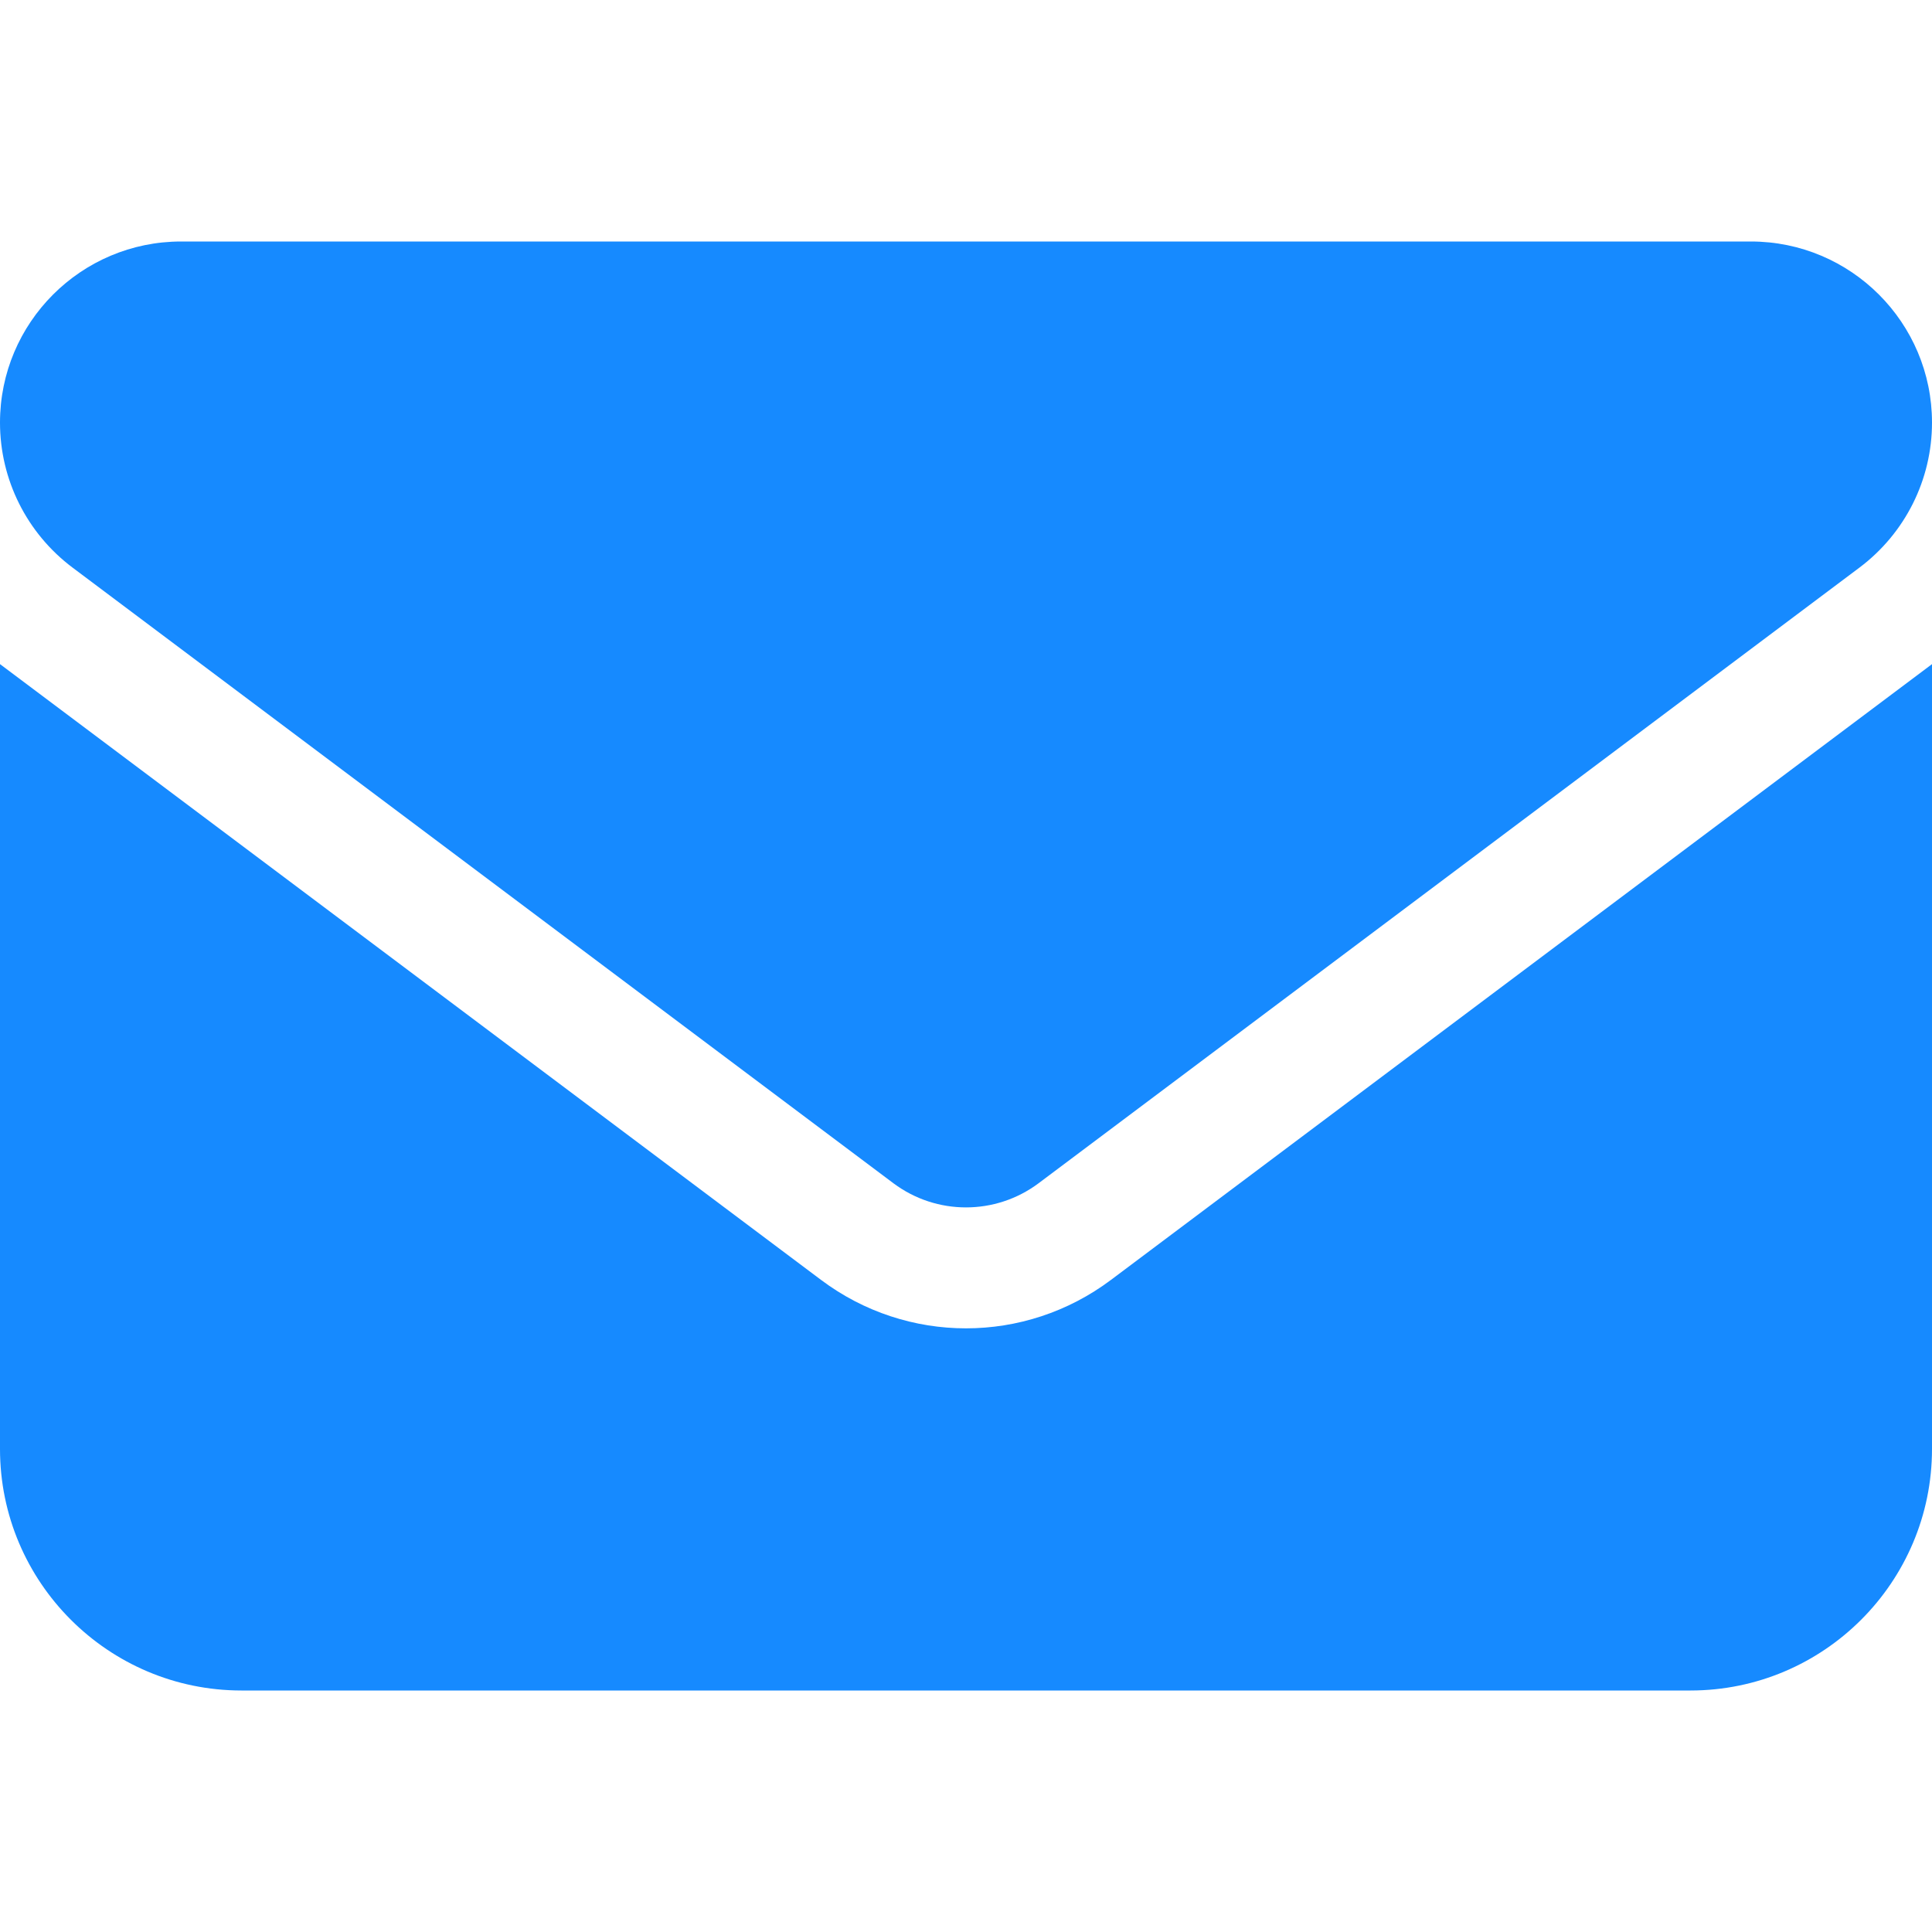
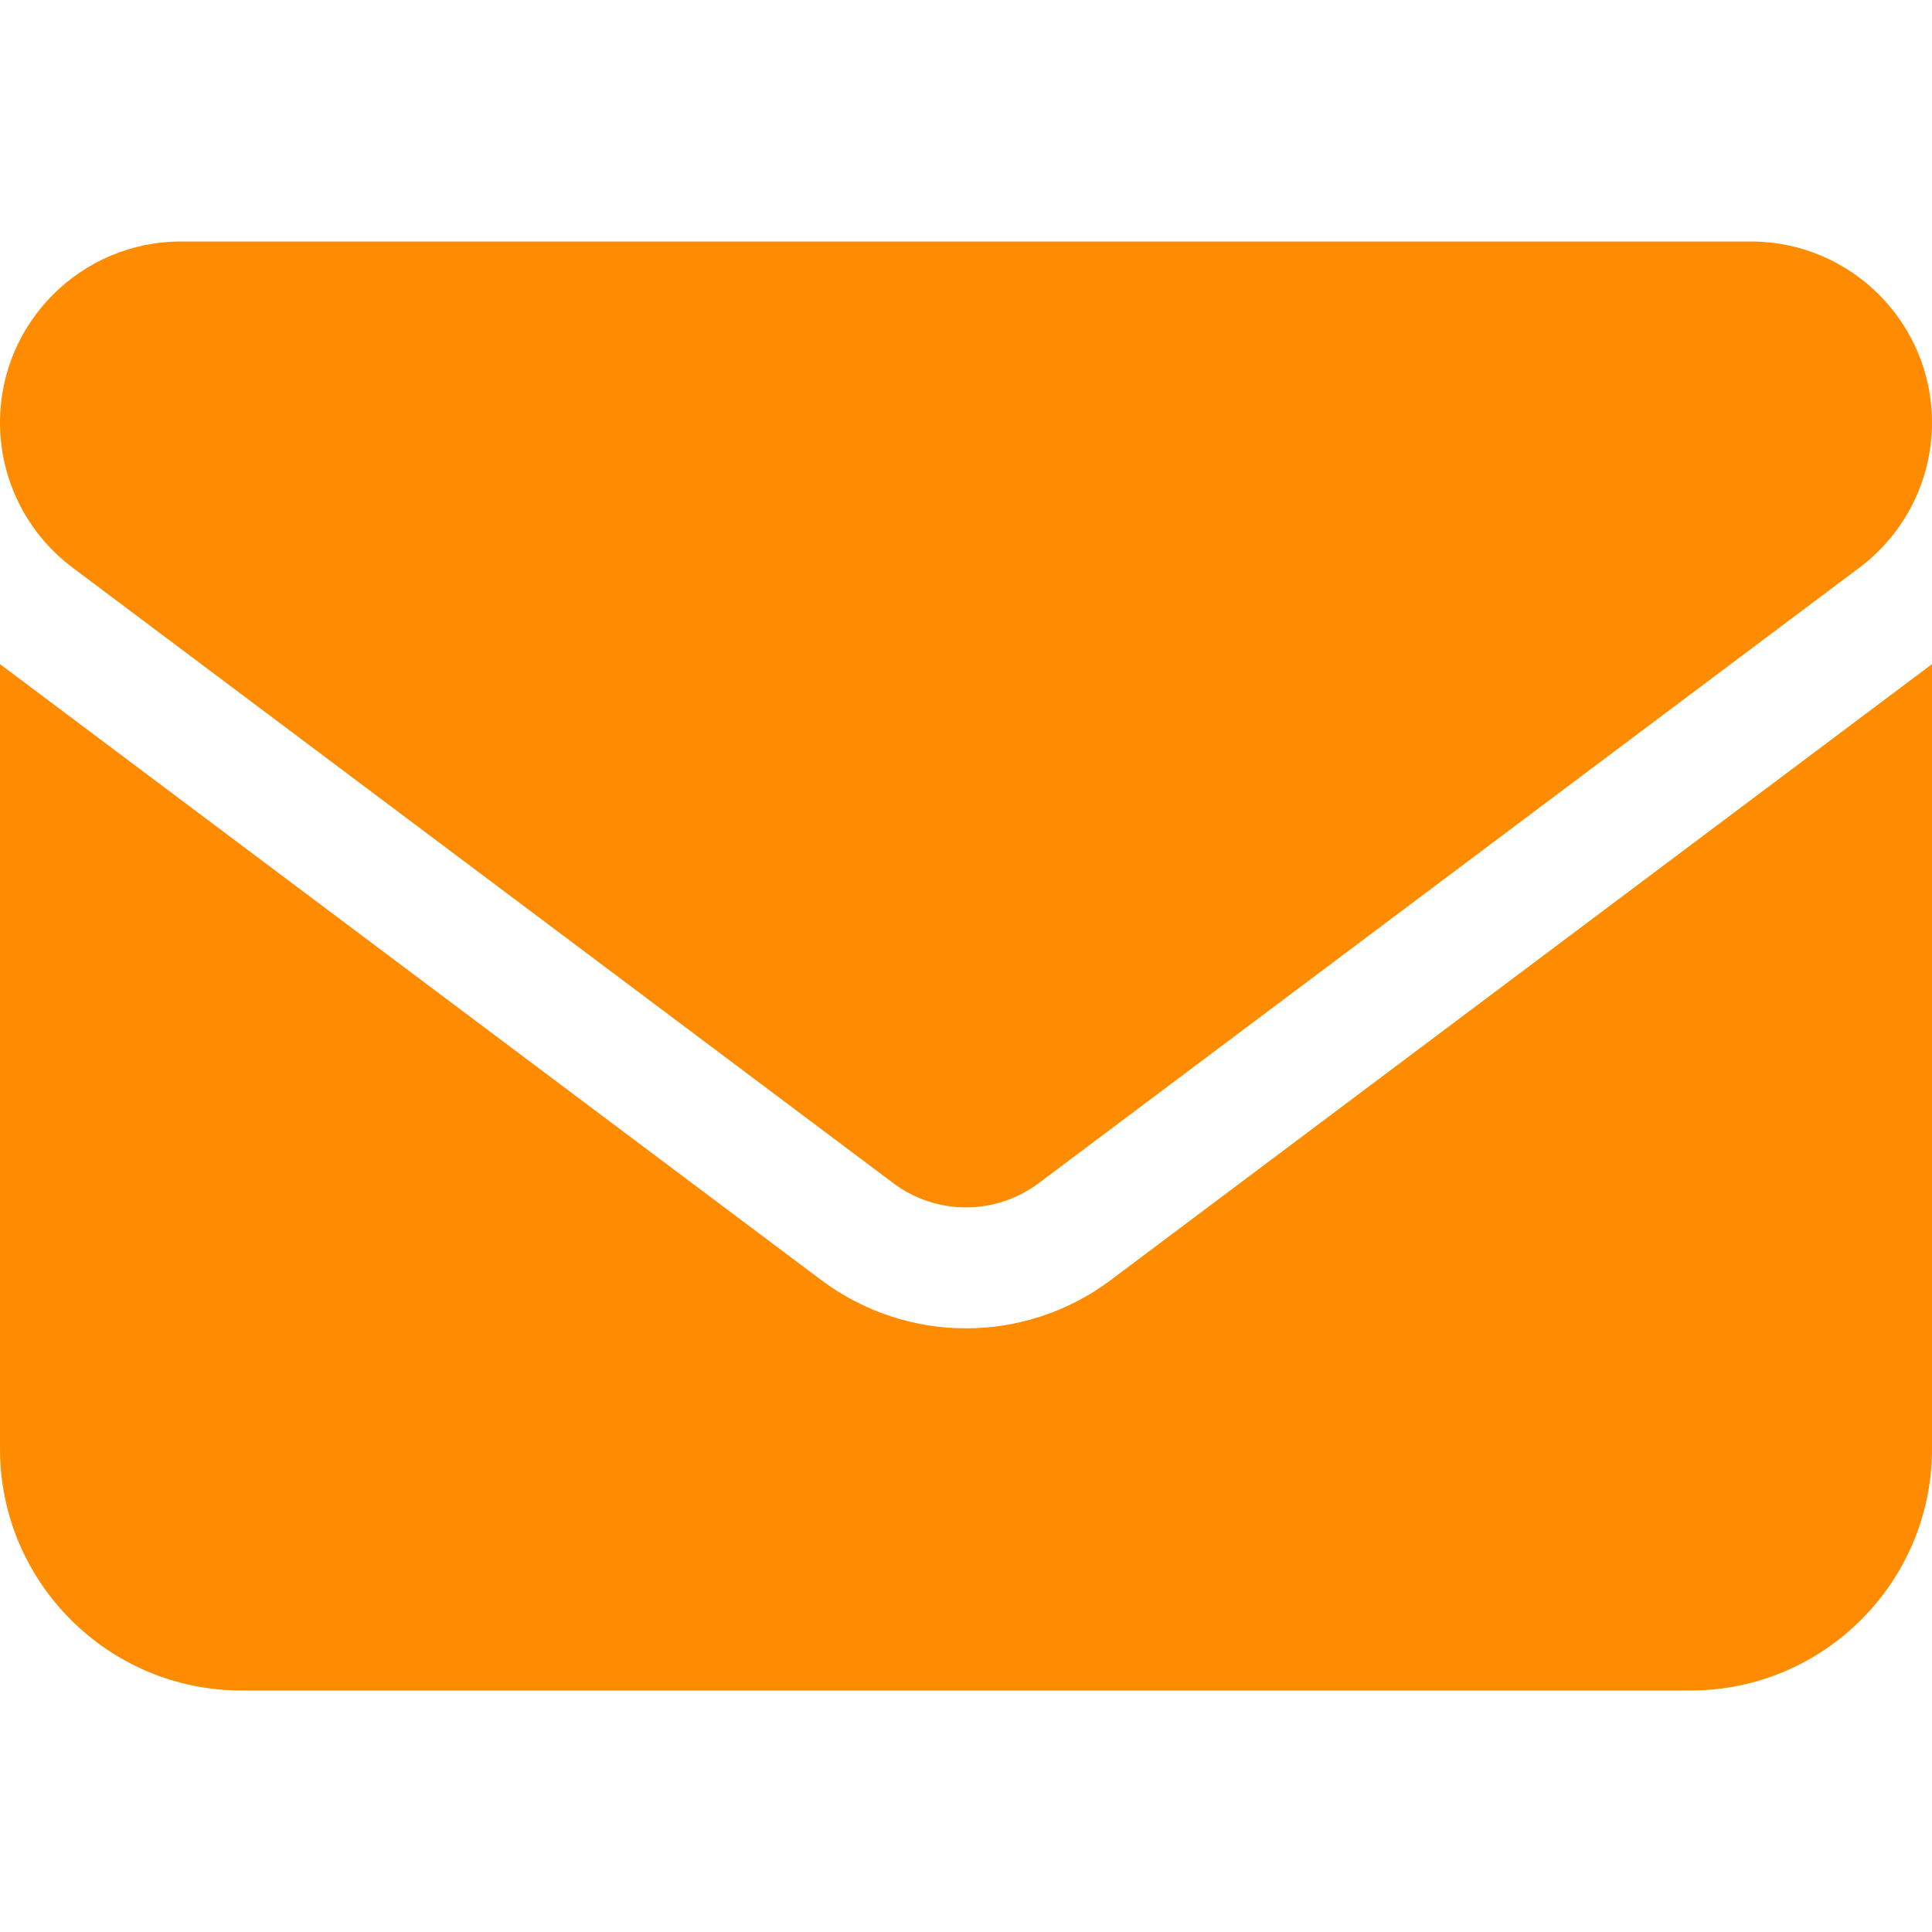
<svg xmlns="http://www.w3.org/2000/svg" viewBox="0 0 512 512">
-   <path fill="#168aff" d="M48 64C21.5 64 0 85.5 0 112c0 15.1 7.1 29.3 19.2 38.4L236.8 313.6c11.4 8.5 27 8.5 38.4 0L492.8 150.4c12.1-9.1 19.2-23.3 19.2-38.4c0-26.5-21.5-48-48-48L48 64zM0 176L0 384c0 35.3 28.7 64 64 64l384 0c35.3 0 64-28.7 64-64l0-208L294.4 339.2c-22.8 17.1-54 17.1-76.8 0L0 176z" />
+   <path fill="#ff8c00" d="M48 64C21.5 64 0 85.5 0 112c0 15.1 7.1 29.3 19.2 38.4L236.8 313.6c11.4 8.5 27 8.5 38.4 0L492.8 150.4c12.1-9.1 19.2-23.3 19.2-38.4c0-26.5-21.5-48-48-48L48 64zM0 176L0 384c0 35.3 28.7 64 64 64l384 0c35.3 0 64-28.7 64-64l0-208L294.4 339.2c-22.8 17.1-54 17.1-76.8 0L0 176z" />
</svg>
